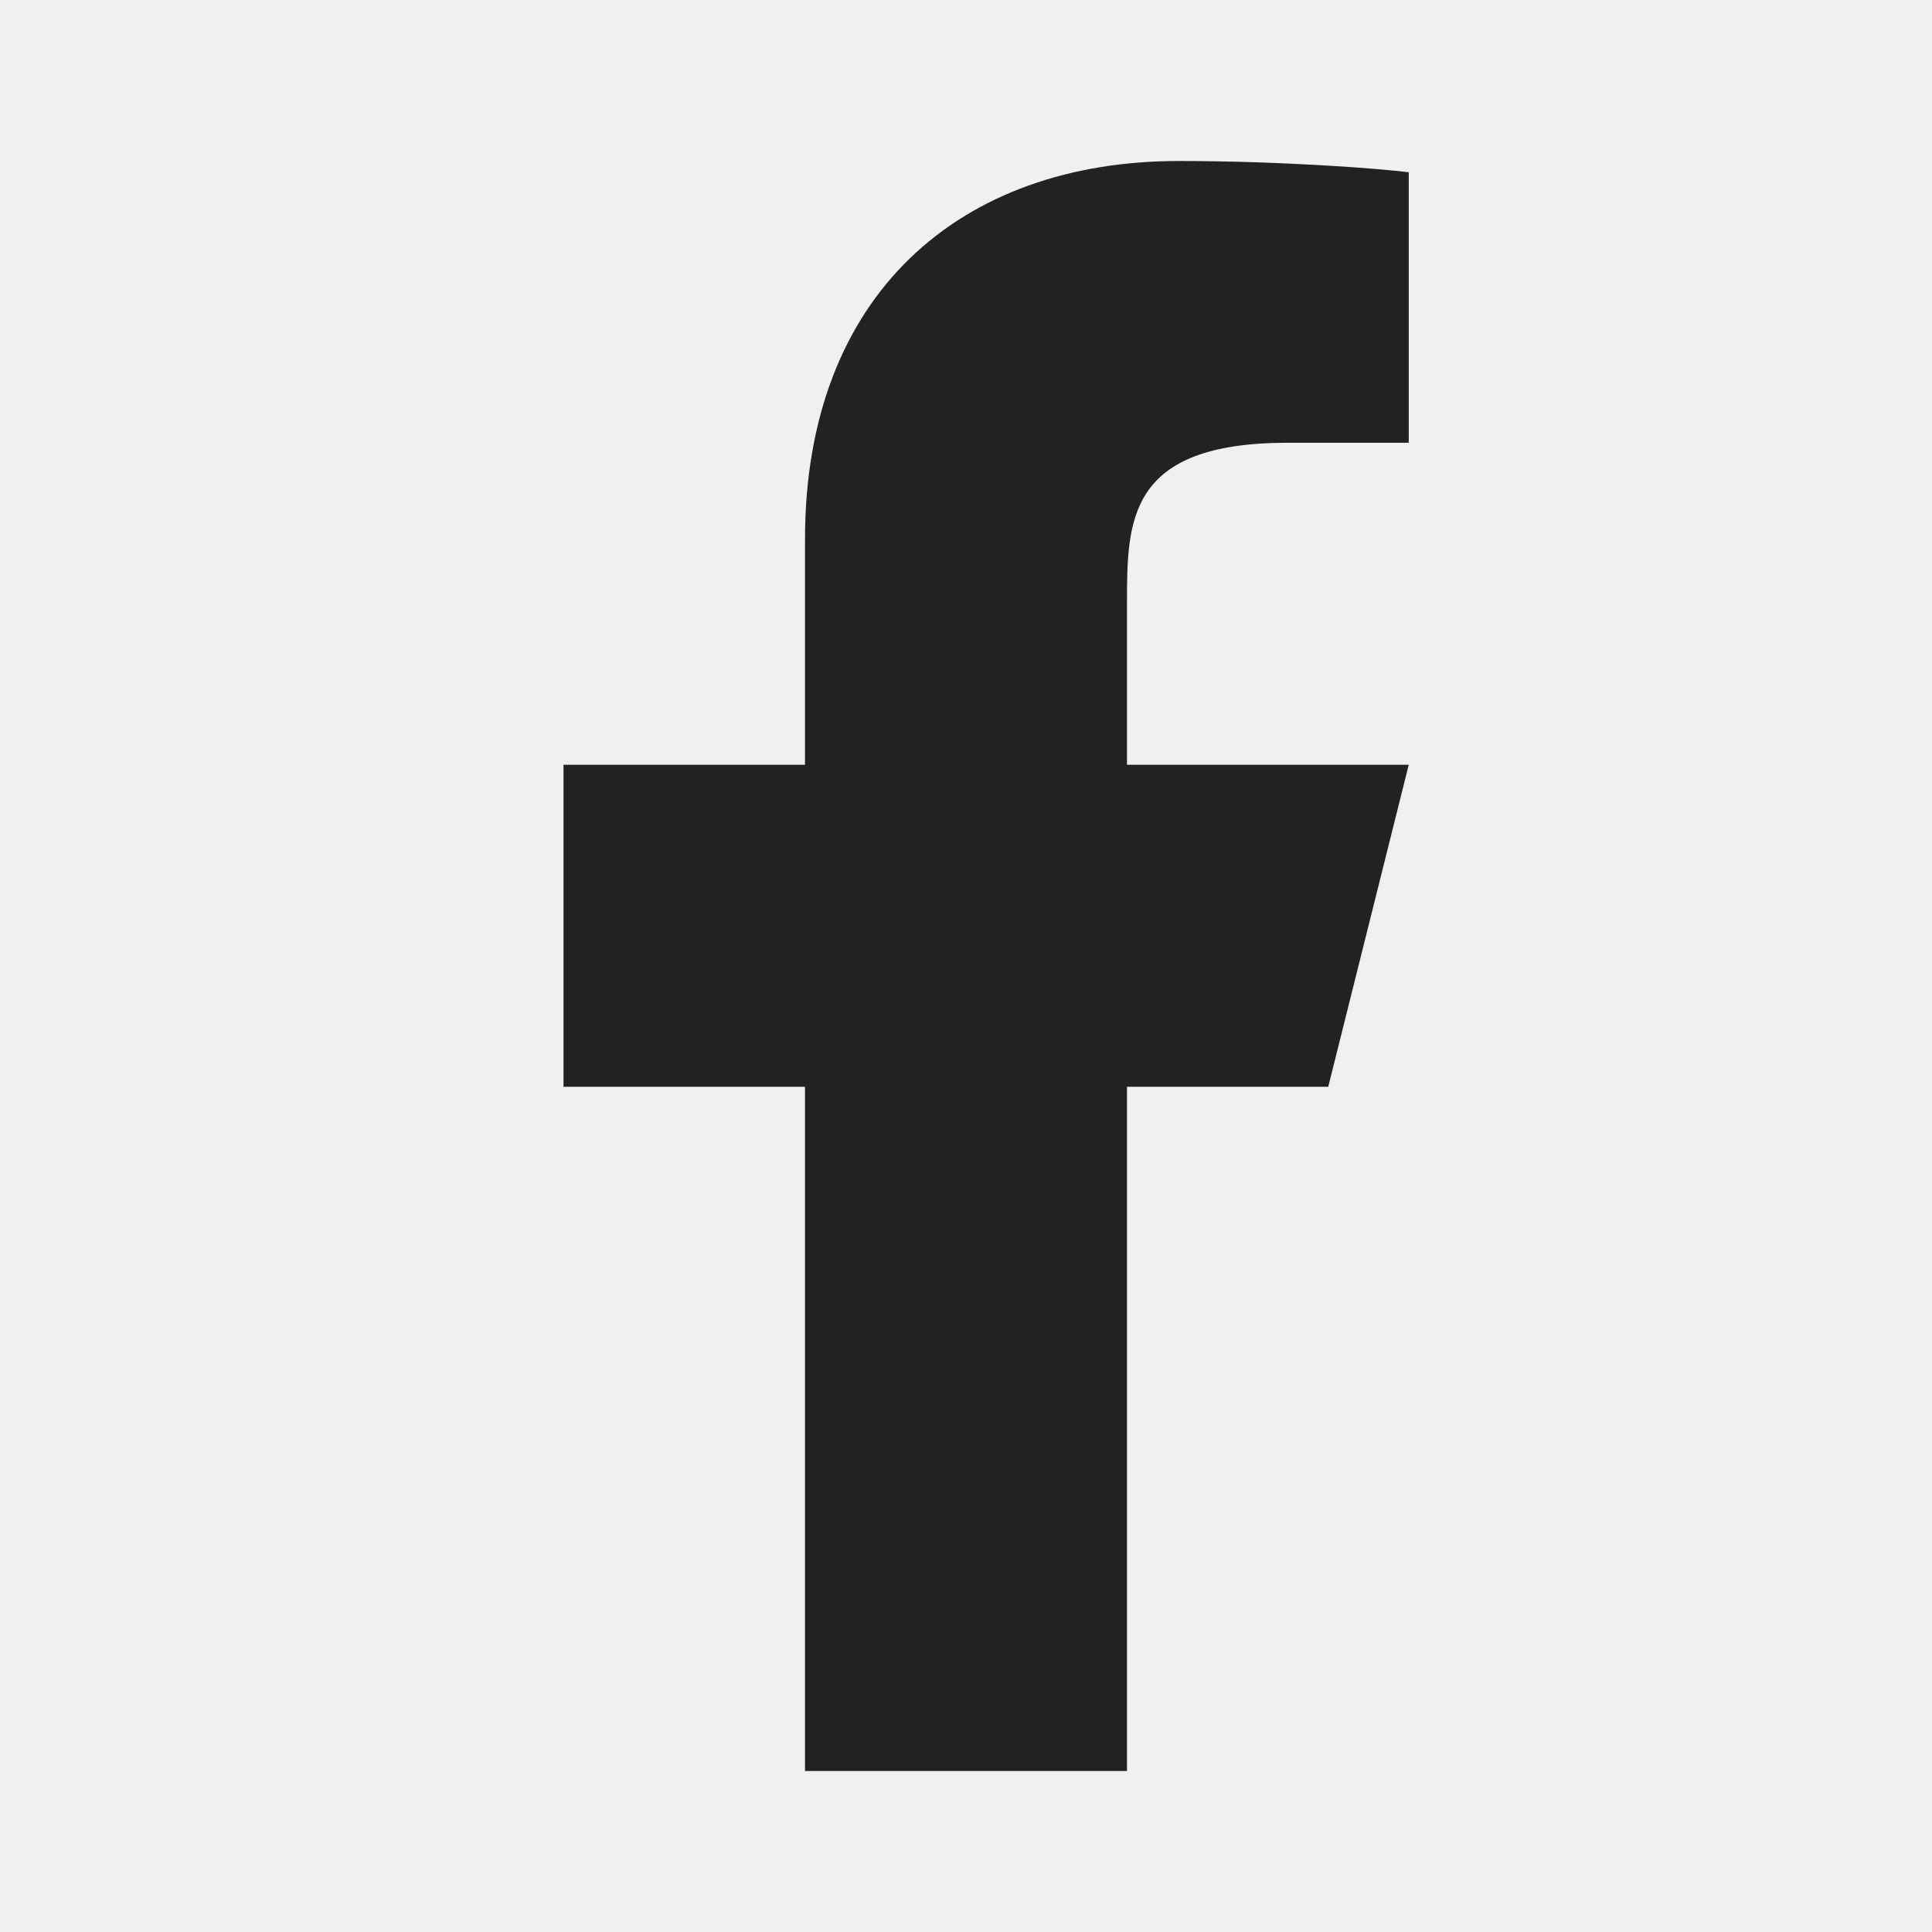
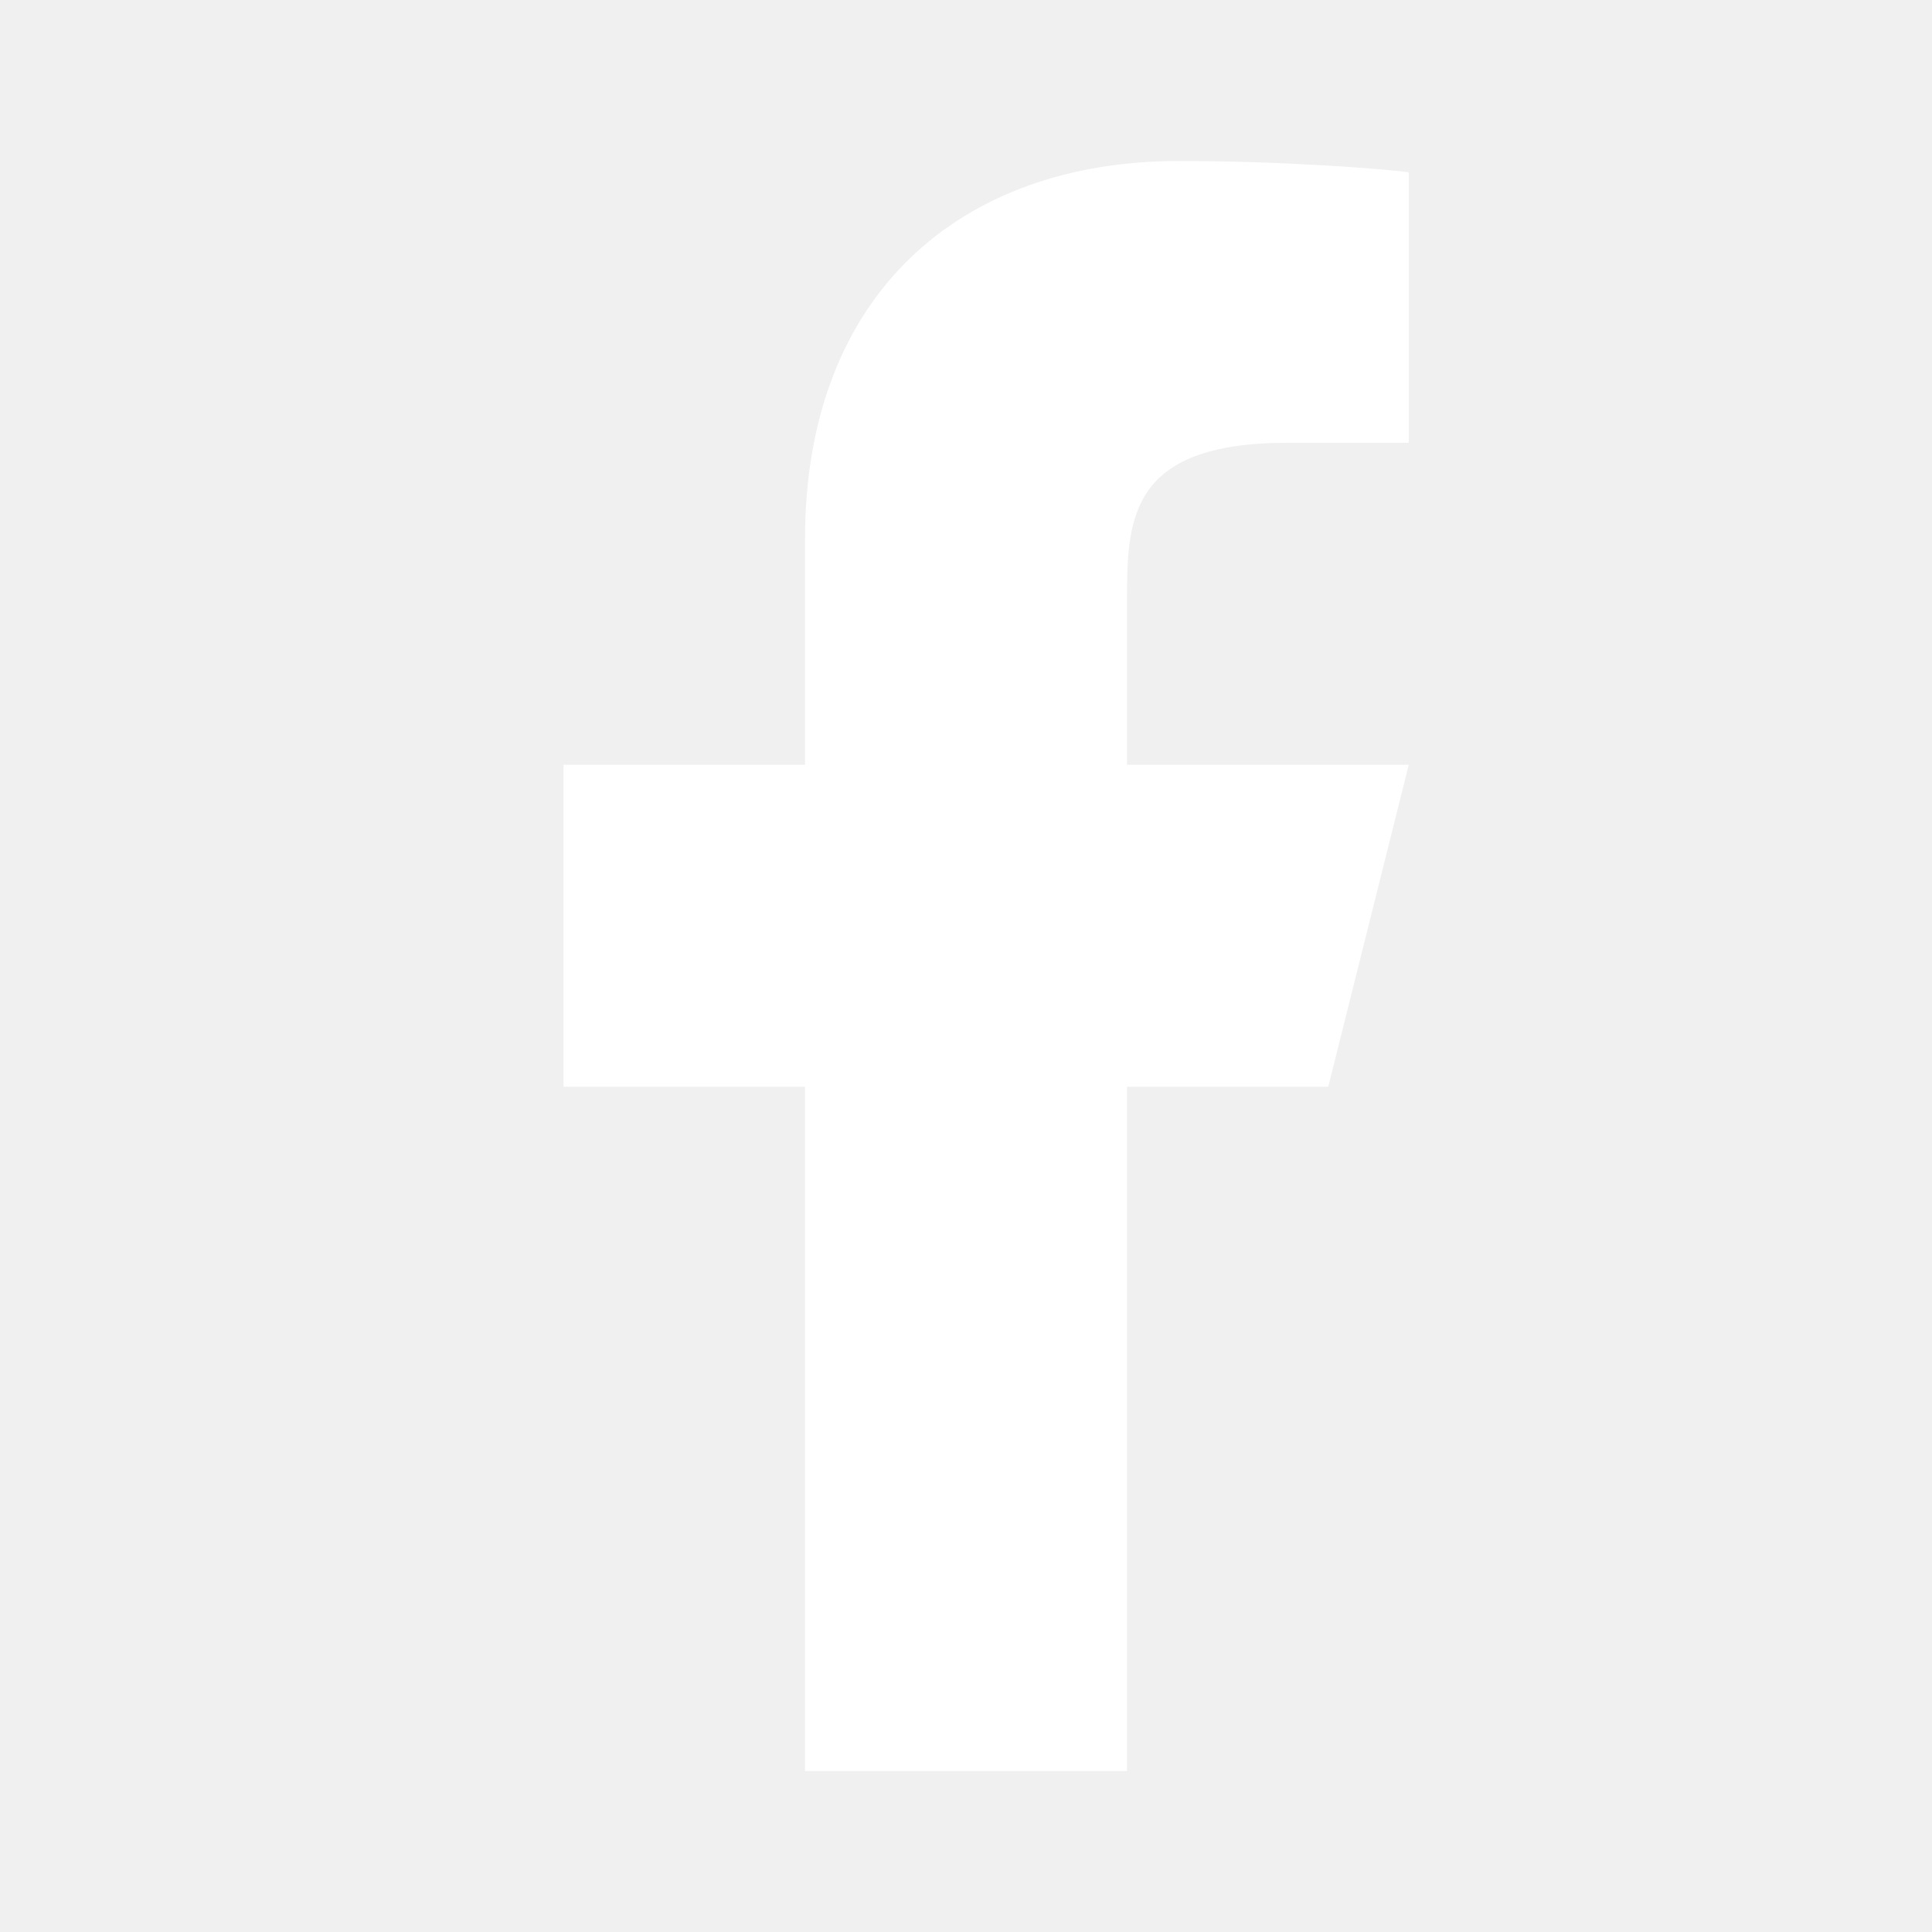
- <svg xmlns="http://www.w3.org/2000/svg" width="24" height="24" viewBox="0 0 24 24" fill="none">
-   <g clip-path="url(#clip0_884_18562)">
-     <path d="M14 13.5H16.5L17.5 9.5H14V7.5C14 6.47 14 5.5 16 5.5H17.5V2.14C17.174 2.097 15.943 2 14.643 2C11.928 2 10 3.657 10 6.7V9.5H7V13.5H10V22H14V13.5Z" fill="#222222" />
+ <svg xmlns="http://www.w3.org/2000/svg" width="30" height="30" viewBox="0 0 30 30" fill="none">
+   <g clip-path="url(#clip0_896_178)">
+     <path d="M17.5 16.875H20.625L21.875 11.875H17.5V9.375C17.5 8.088 17.5 6.875 20 6.875H21.875V2.675C21.468 2.621 19.929 2.5 18.304 2.5C14.91 2.5 12.5 4.571 12.5 8.375V11.875H8.75V16.875H12.5V27.5H17.5V16.875Z" fill="white" />
  </g>
  <defs>
-     <clipPath id="clip0_884_18562">
-       <rect width="24" height="24" fill="white" />
+     <clipPath id="clip0_896_178">
+       <rect width="30" height="30" fill="white" />
    </clipPath>
  </defs>
</svg>
